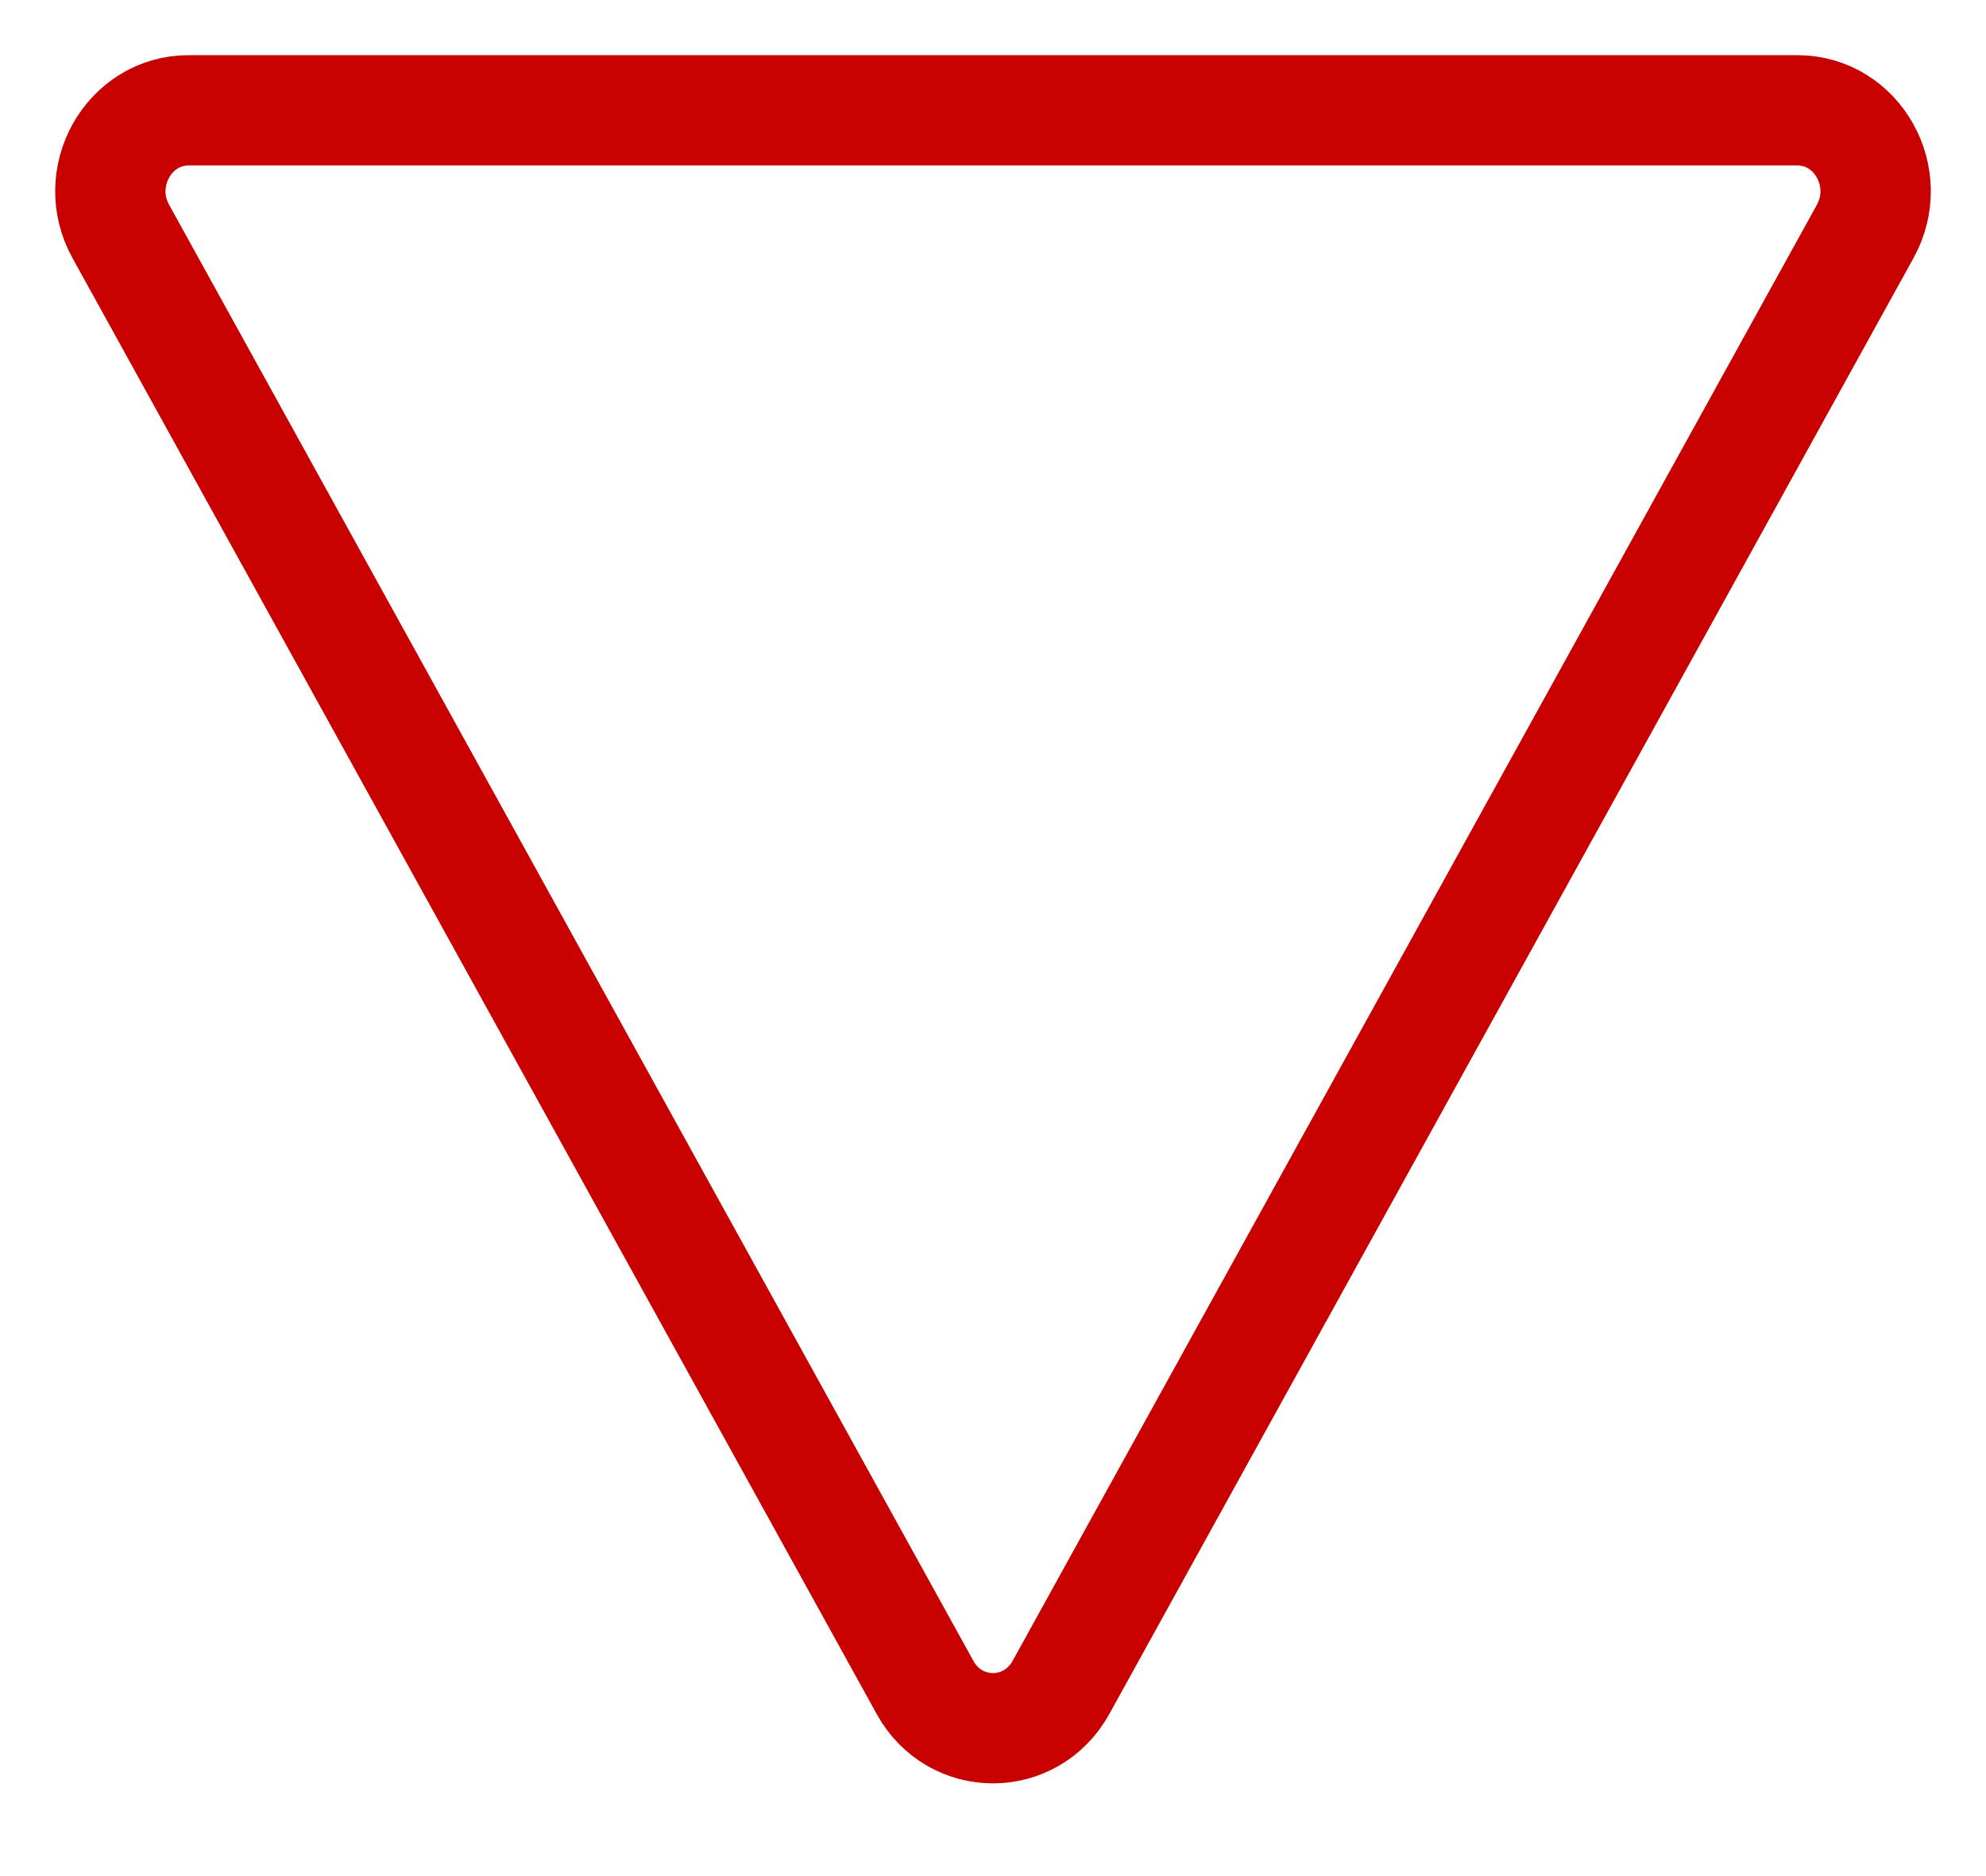
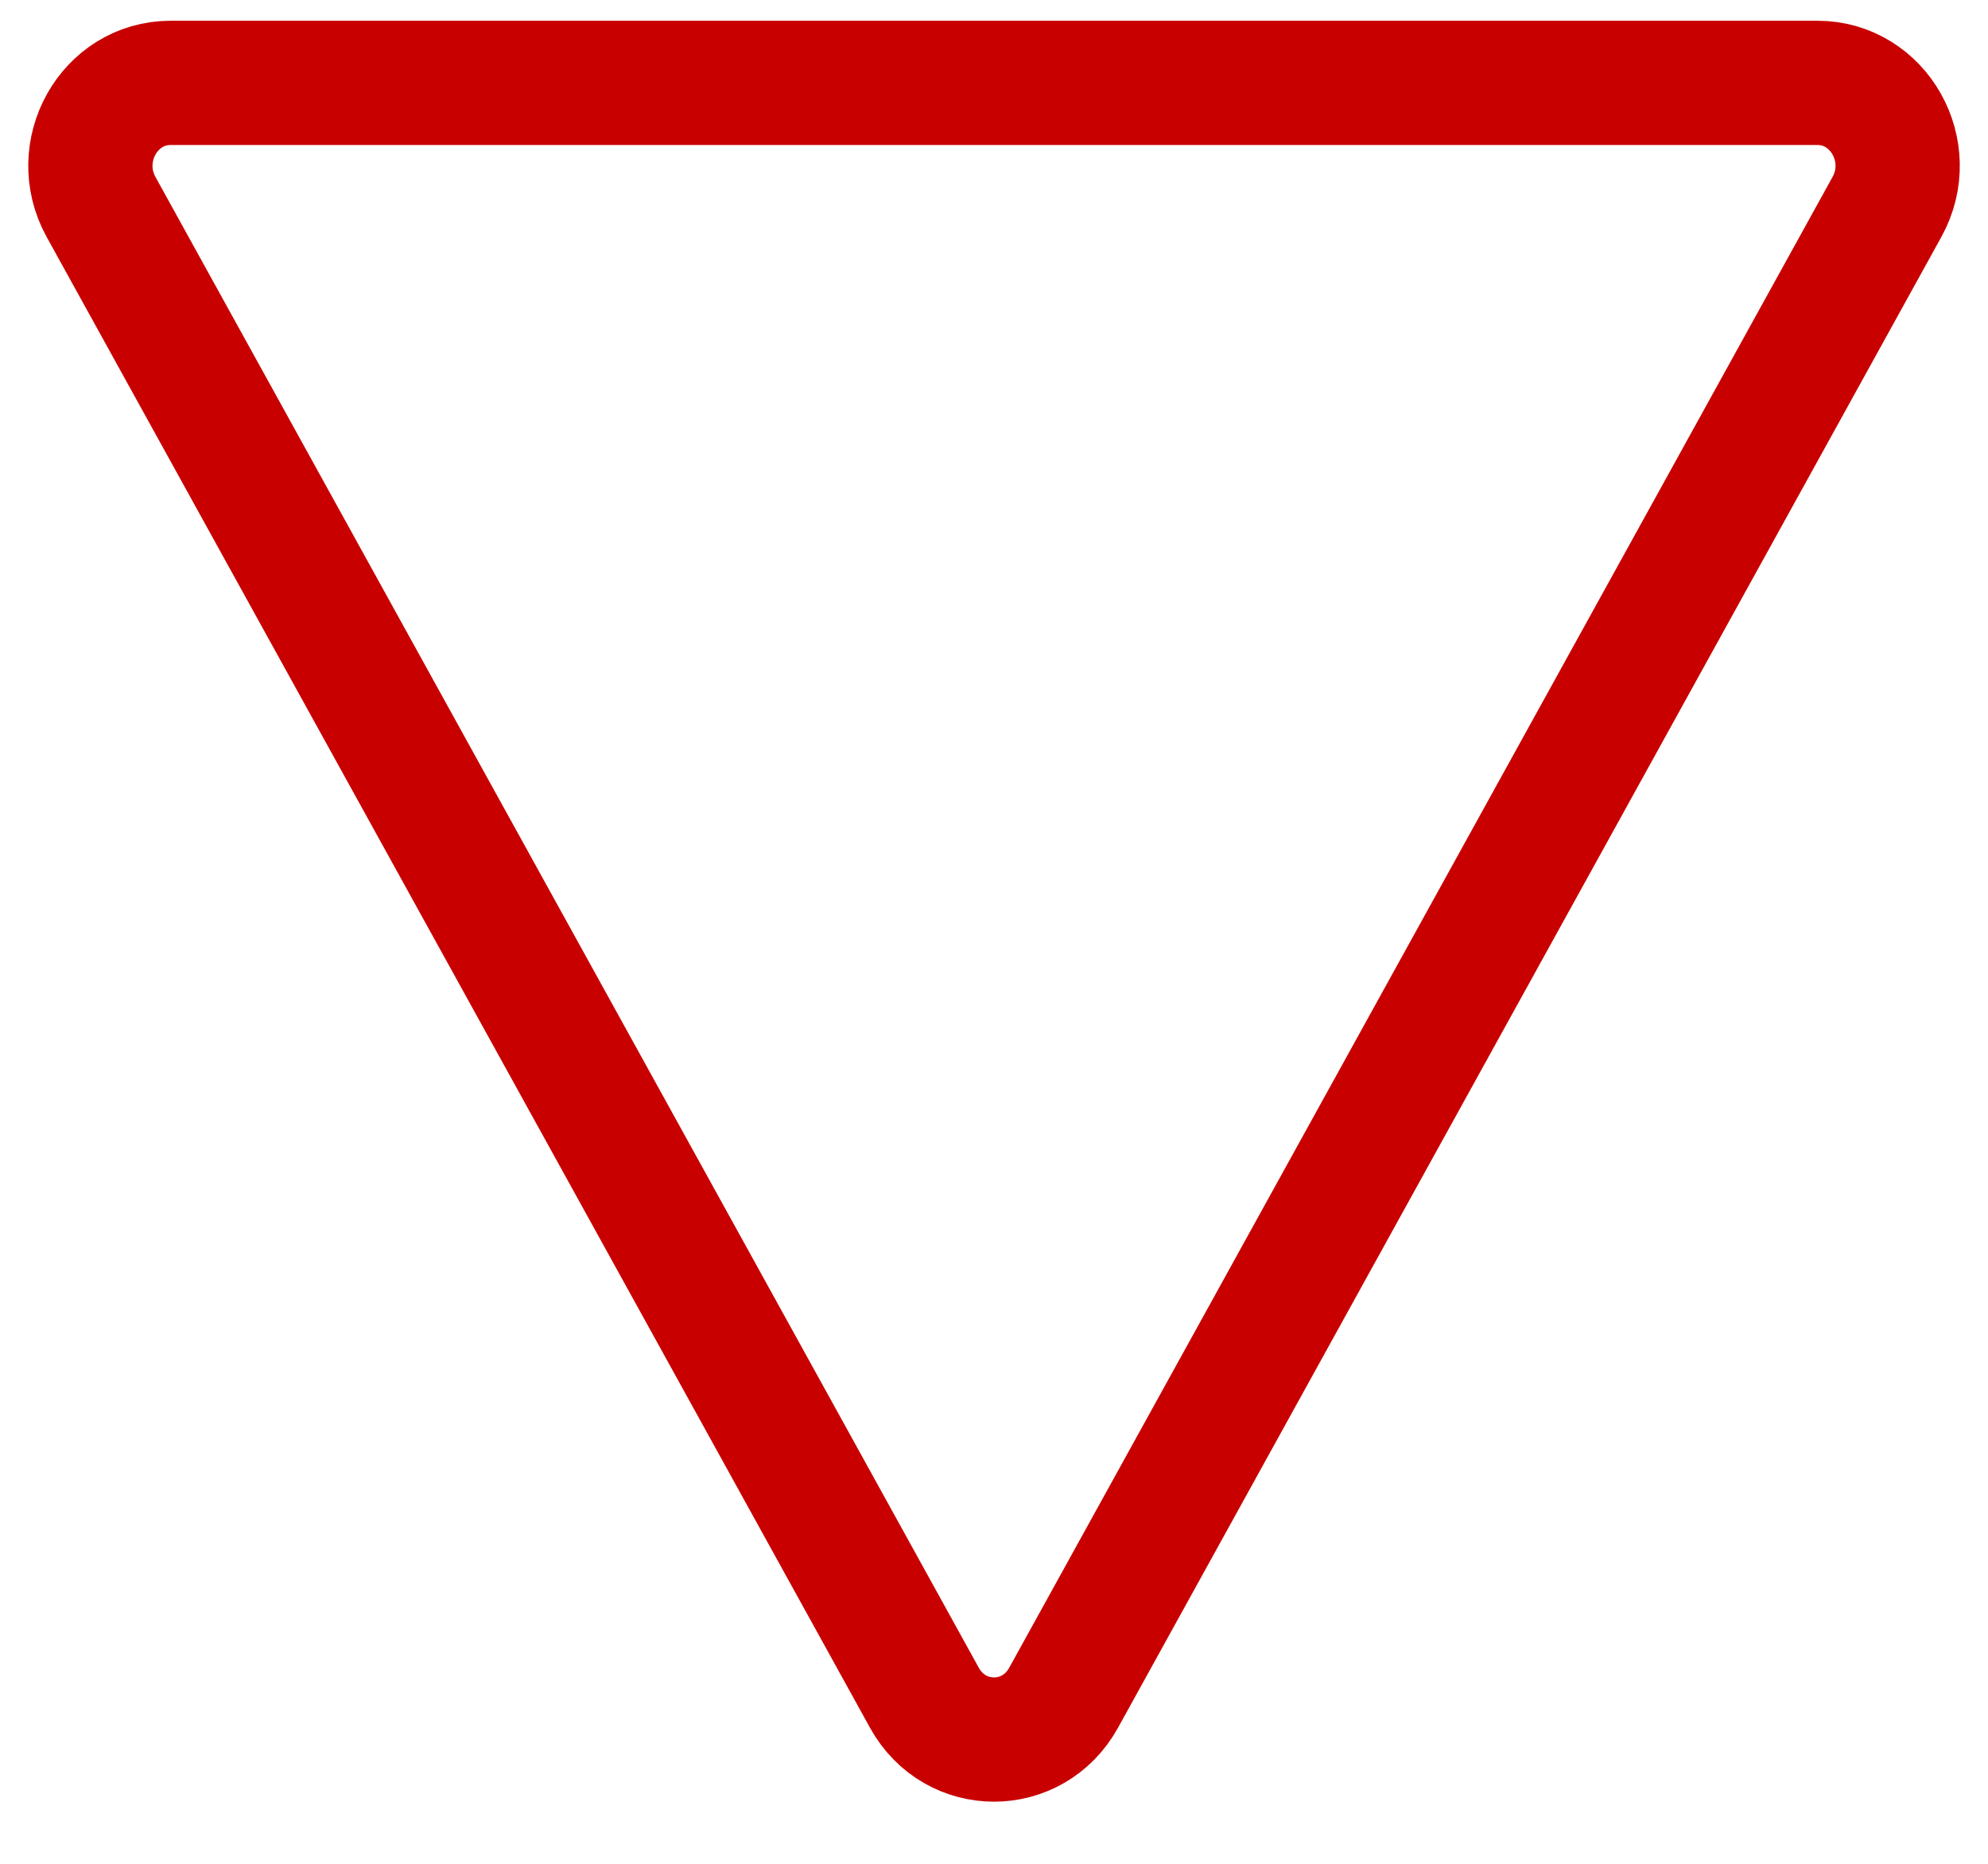
- <svg xmlns="http://www.w3.org/2000/svg" width="18" height="17" viewBox="0 0 18 17" fill="none">
-   <path d="M8.384 15.297C8.656 15.79 9.343 15.79 9.616 15.297L16.905 2.098C17.176 1.609 16.834 1 16.29 1H1.71C1.166 1 0.824 1.609 1.095 2.098L8.384 15.297Z" stroke="#C80000" />
+ <svg xmlns="http://www.w3.org/2000/svg" width="16" height="15" viewBox="0 0 16 15" fill="none">
+   <path d="M7.44 13.664C7.688 14.112 8.312 14.112 8.56 13.664L15.187 1.665C15.433 1.22 15.122 0.667 14.627 0.667H1.373C0.878 0.667 0.568 1.22 0.813 1.665L7.44 13.664Z" stroke="#C80000" />
</svg>
